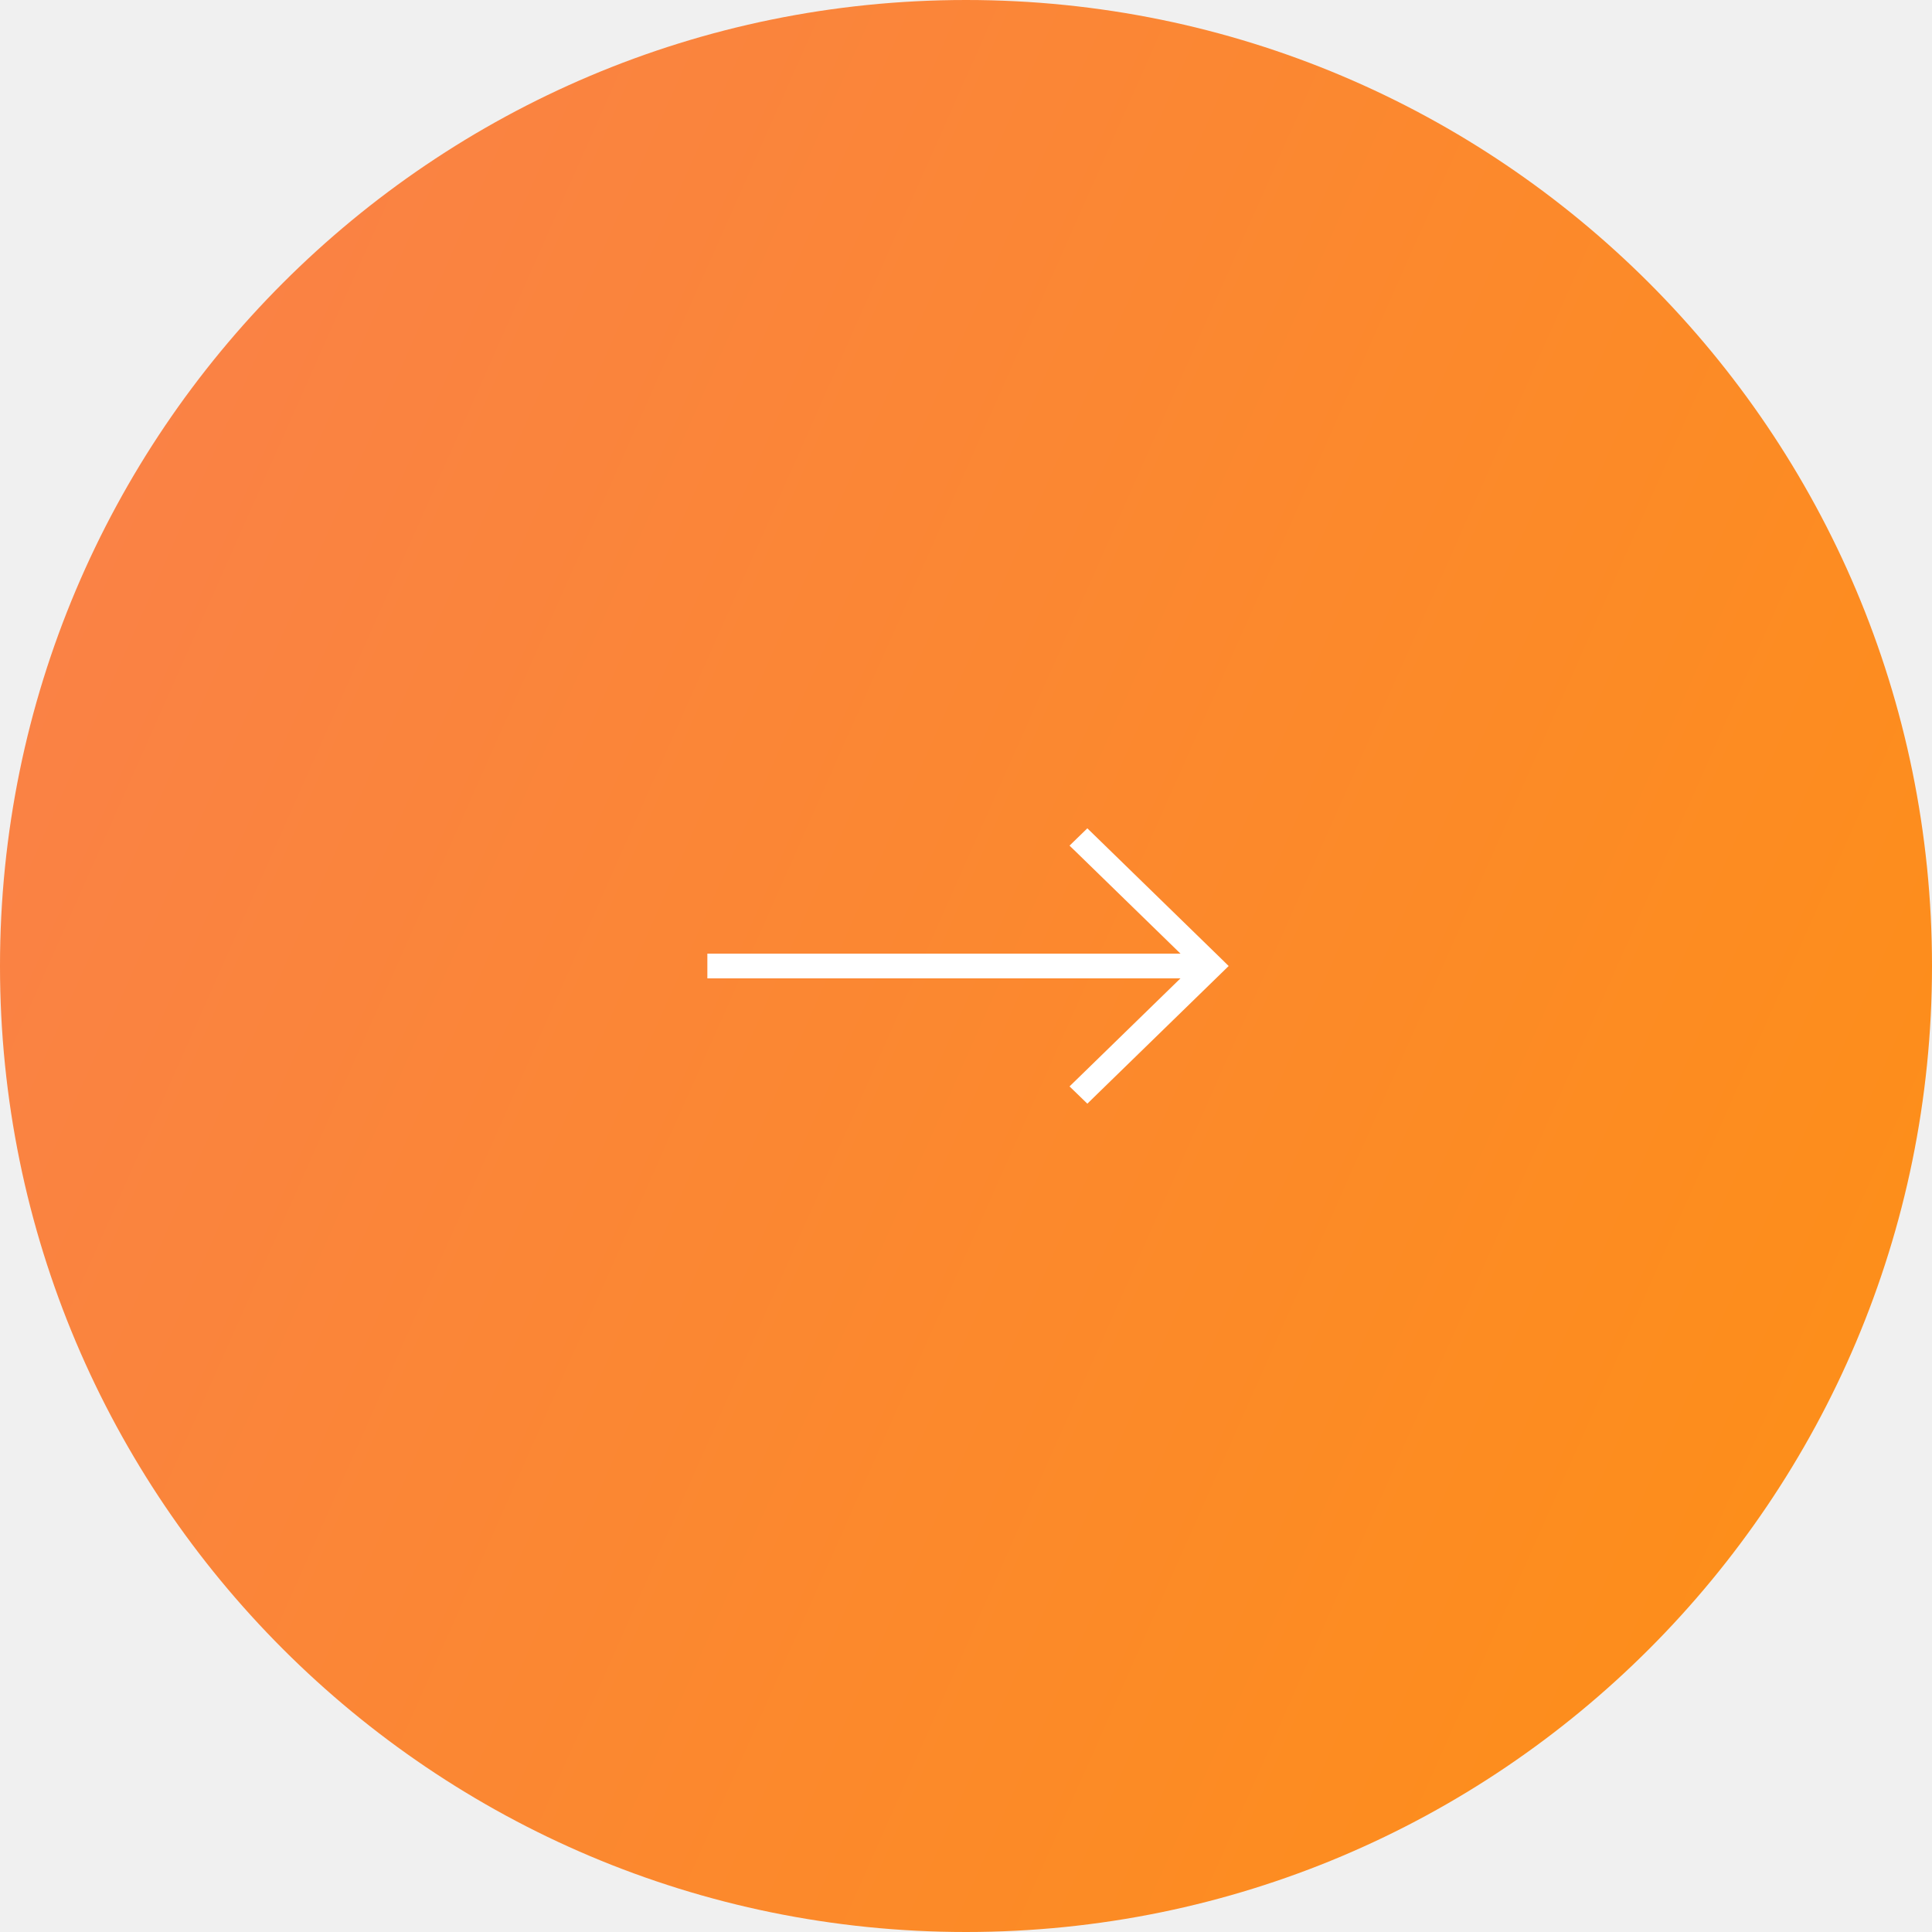
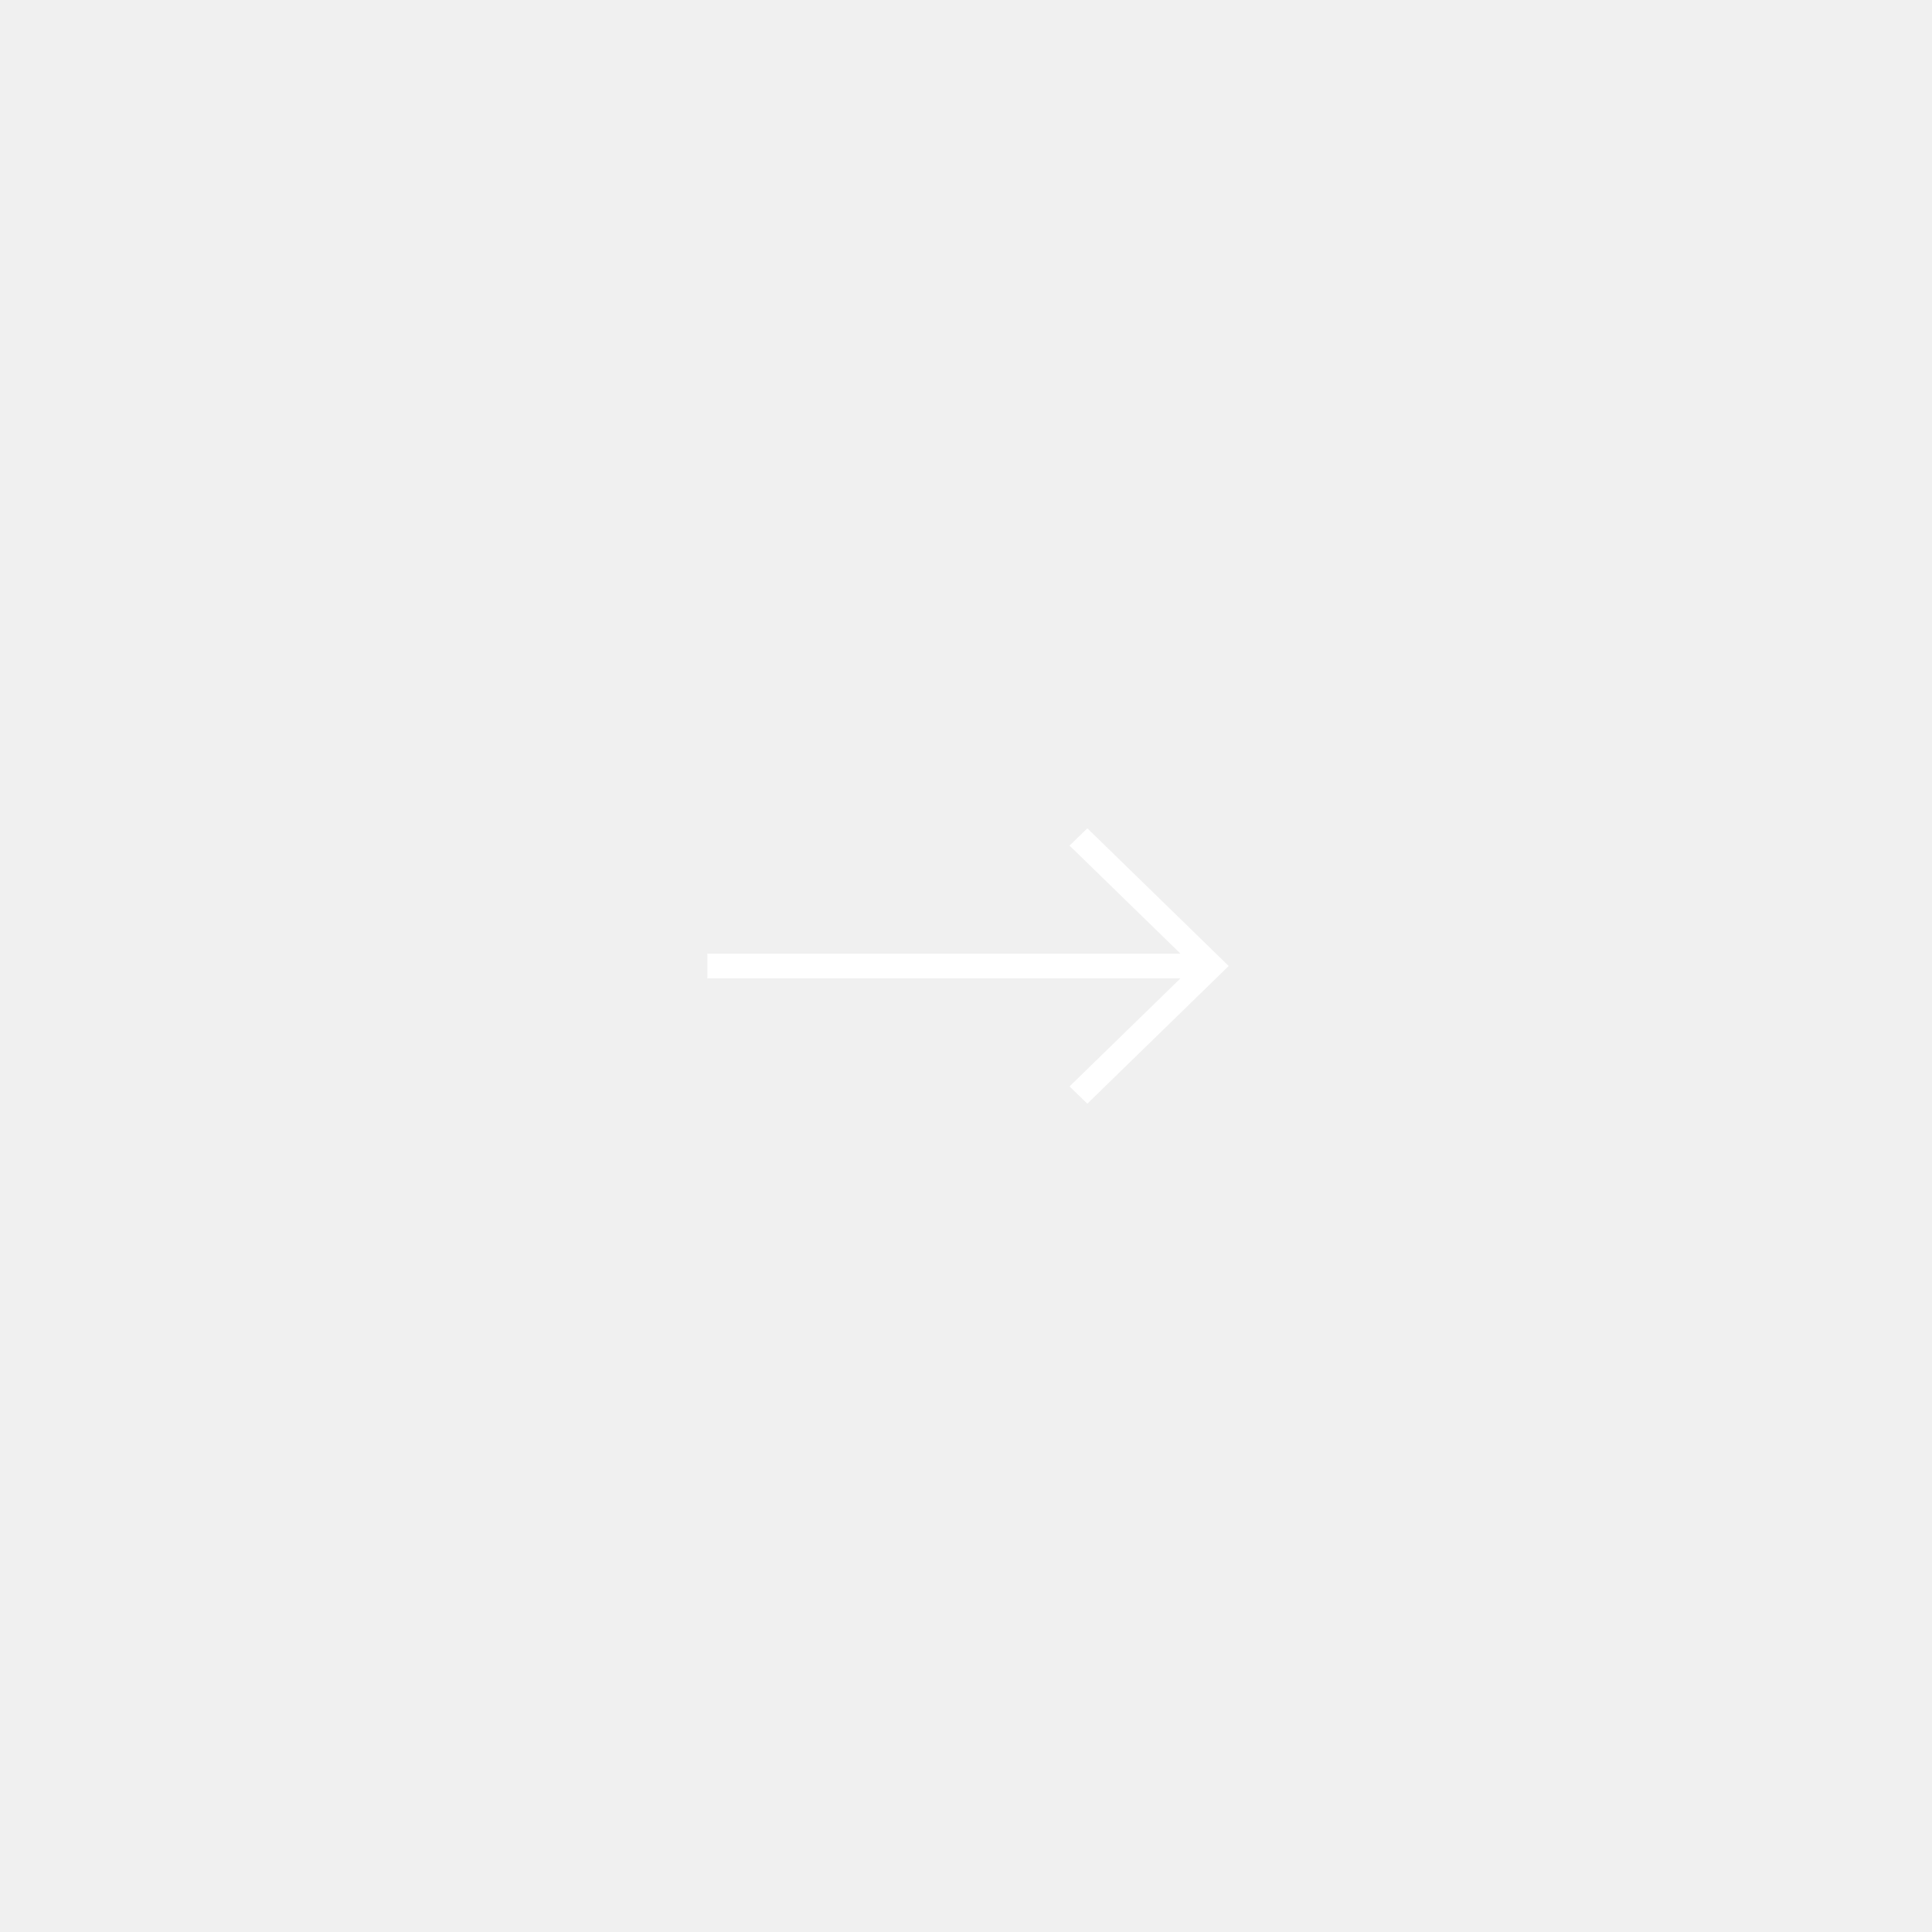
- <svg xmlns="http://www.w3.org/2000/svg" width="62" height="62" viewBox="0 0 62 62" fill="none">
-   <circle cx="31" cy="31" r="31" fill="url(#paint0_linear)" />
-   <path d="M34.998 26.892L34.894 26.791L34.789 26.893L34.649 27.029L34.538 27.137L34.649 27.244L38.252 30.753H23H22.85V30.903V31.097V31.247H23H38.251L34.649 34.756L34.538 34.864L34.649 34.971L34.789 35.107L34.894 35.209L34.998 35.107L39.105 31.107L39.215 31L39.105 30.892L34.998 26.892Z" fill="white" stroke="white" stroke-width="0.3" />
-   <defs>
-     <linearGradient id="paint0_linear" x1="-2.747" y1="9.185" x2="72.001" y2="42.408" gradientUnits="userSpaceOnUse">
-       <stop stop-color="#F9804B" />
-       <stop offset="1" stop-color="#FE9013" />
+ <svg xmlns="http://www.w3.org/2000/svg" width="62" height="62" viewBox="0 0 62 62" fill="none" version="1.1" id="svg13">
+   <path d="M34.998 26.892L34.894 26.791L34.789 26.893L34.649 27.029L34.538 27.137L34.649 27.244L38.252 30.753H23H22.85V30.903V31.097V31.247H23H38.251L34.649 34.756L34.538 34.864L34.649 34.971L34.789 35.107L34.894 35.209L34.998 35.107L39.105 31.107L39.215 31L39.105 30.892L34.998 26.892Z" fill="white" stroke="white" stroke-width="0.3" id="path4" />
+   <defs id="defs11">
+     <linearGradient id="paint0_linear" x1="-2.747" y1="9.185" x2="72.001" y2="42.408" gradientUnits="userSpaceOnUse" gradientTransform="translate(-77.5,-16.02542)">
+       <stop stop-color="#F9804B" id="stop6" />
+       <stop offset="1" stop-color="#FE9013" id="stop8" />
    </linearGradient>
  </defs>
</svg>
